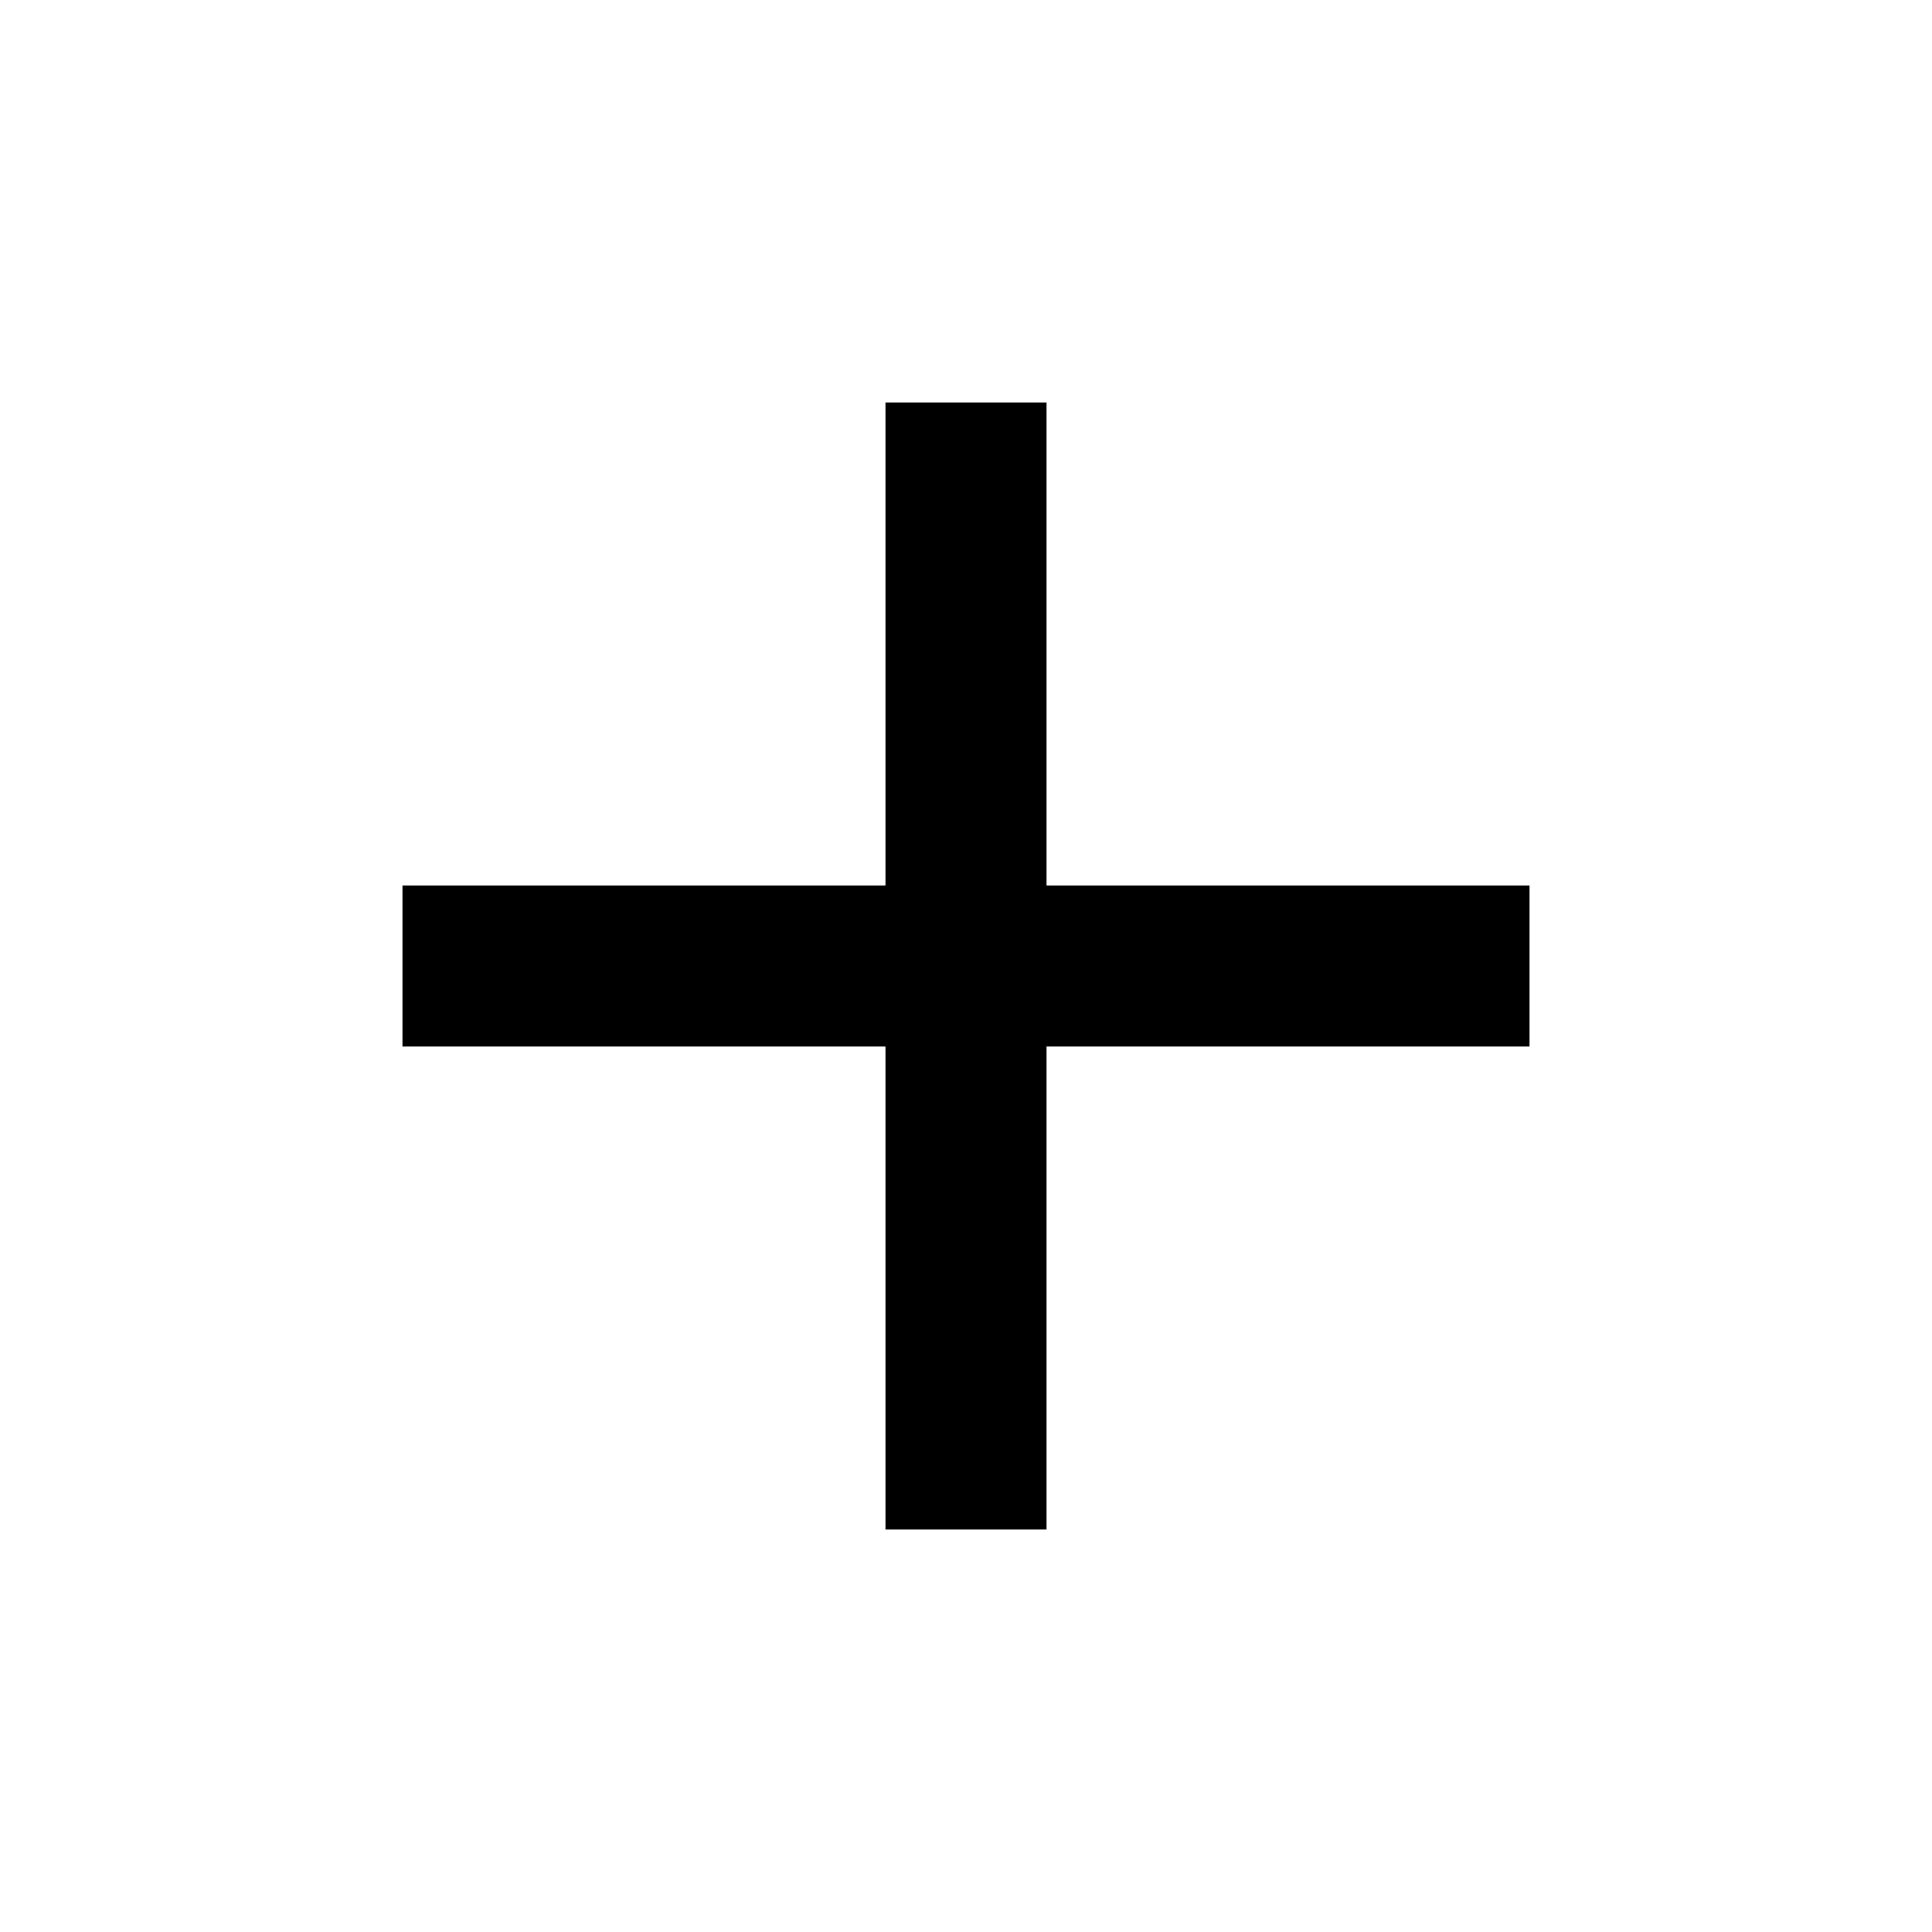
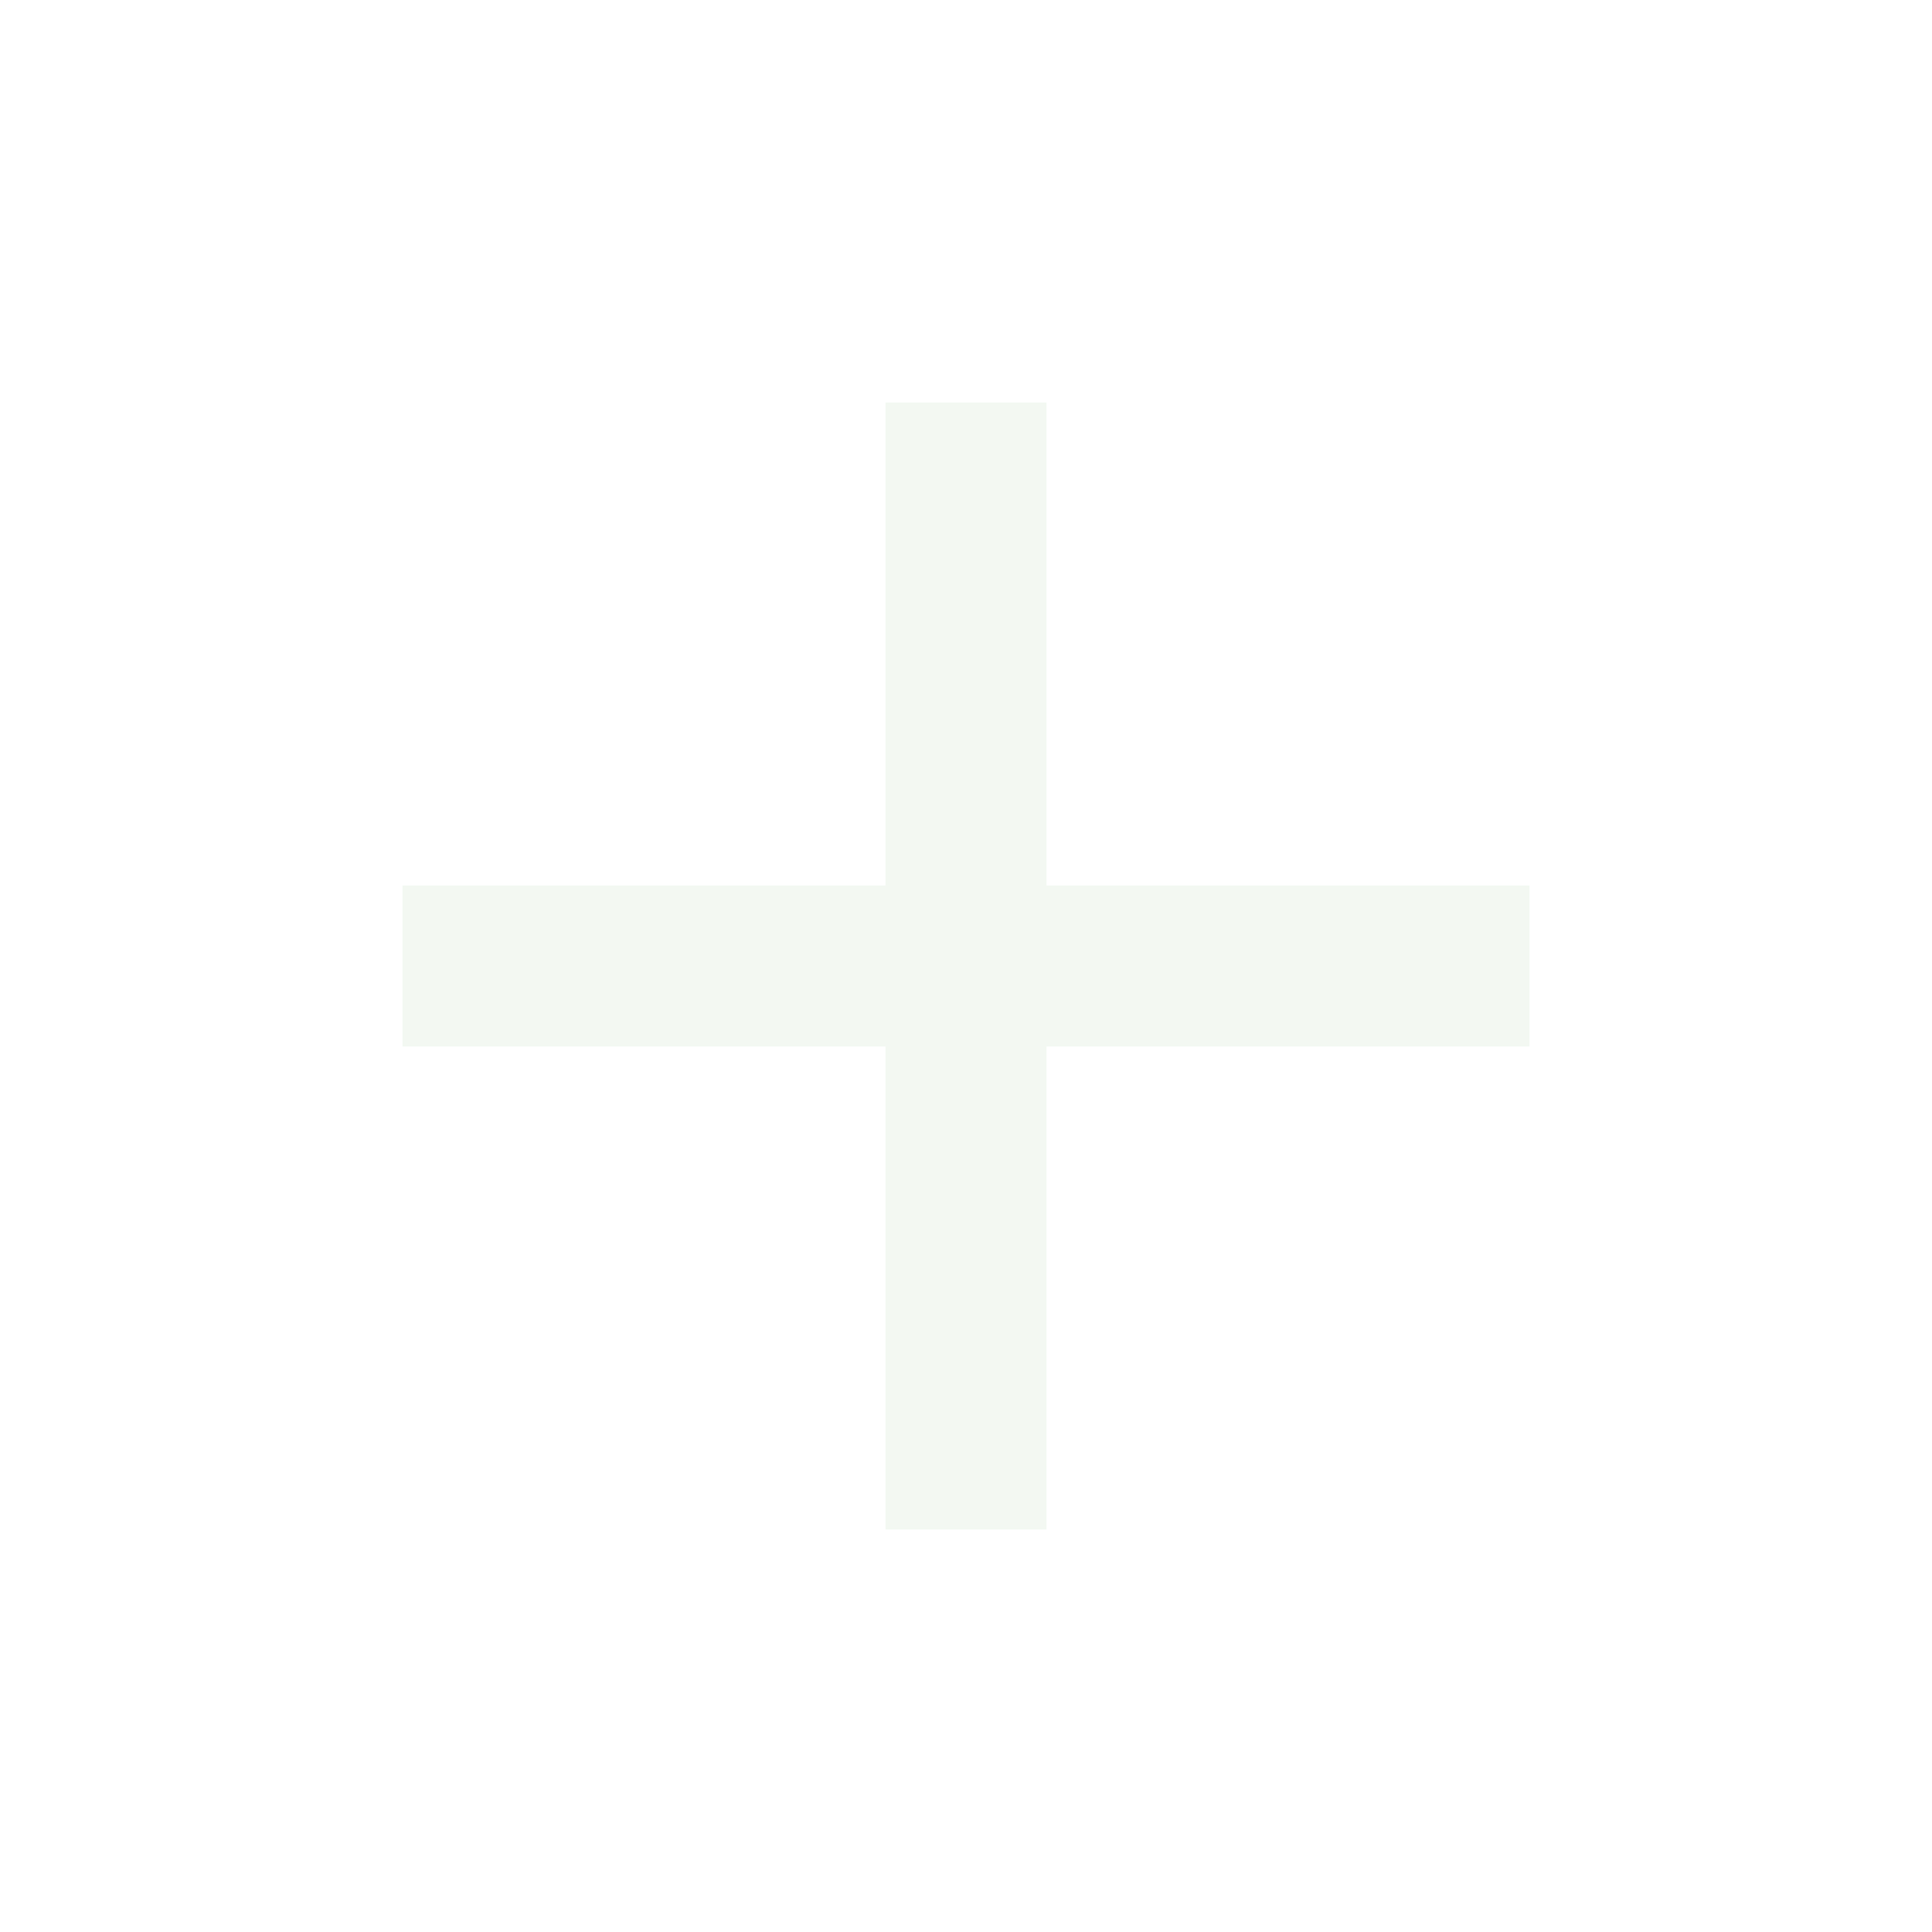
- <svg xmlns="http://www.w3.org/2000/svg" height="24px" viewBox="0 0 24 24" width="24px" fill="#000000">
+ <svg xmlns="http://www.w3.org/2000/svg" height="24px" viewBox="0 0 24 24" width="24px" fill="#F3F8F2">
  <path d="M0 0h24v24H0V0z" fill="none" />
  <path d="M19 13h-6v6h-2v-6H5v-2h6V5h2v6h6v2z" />
</svg>
